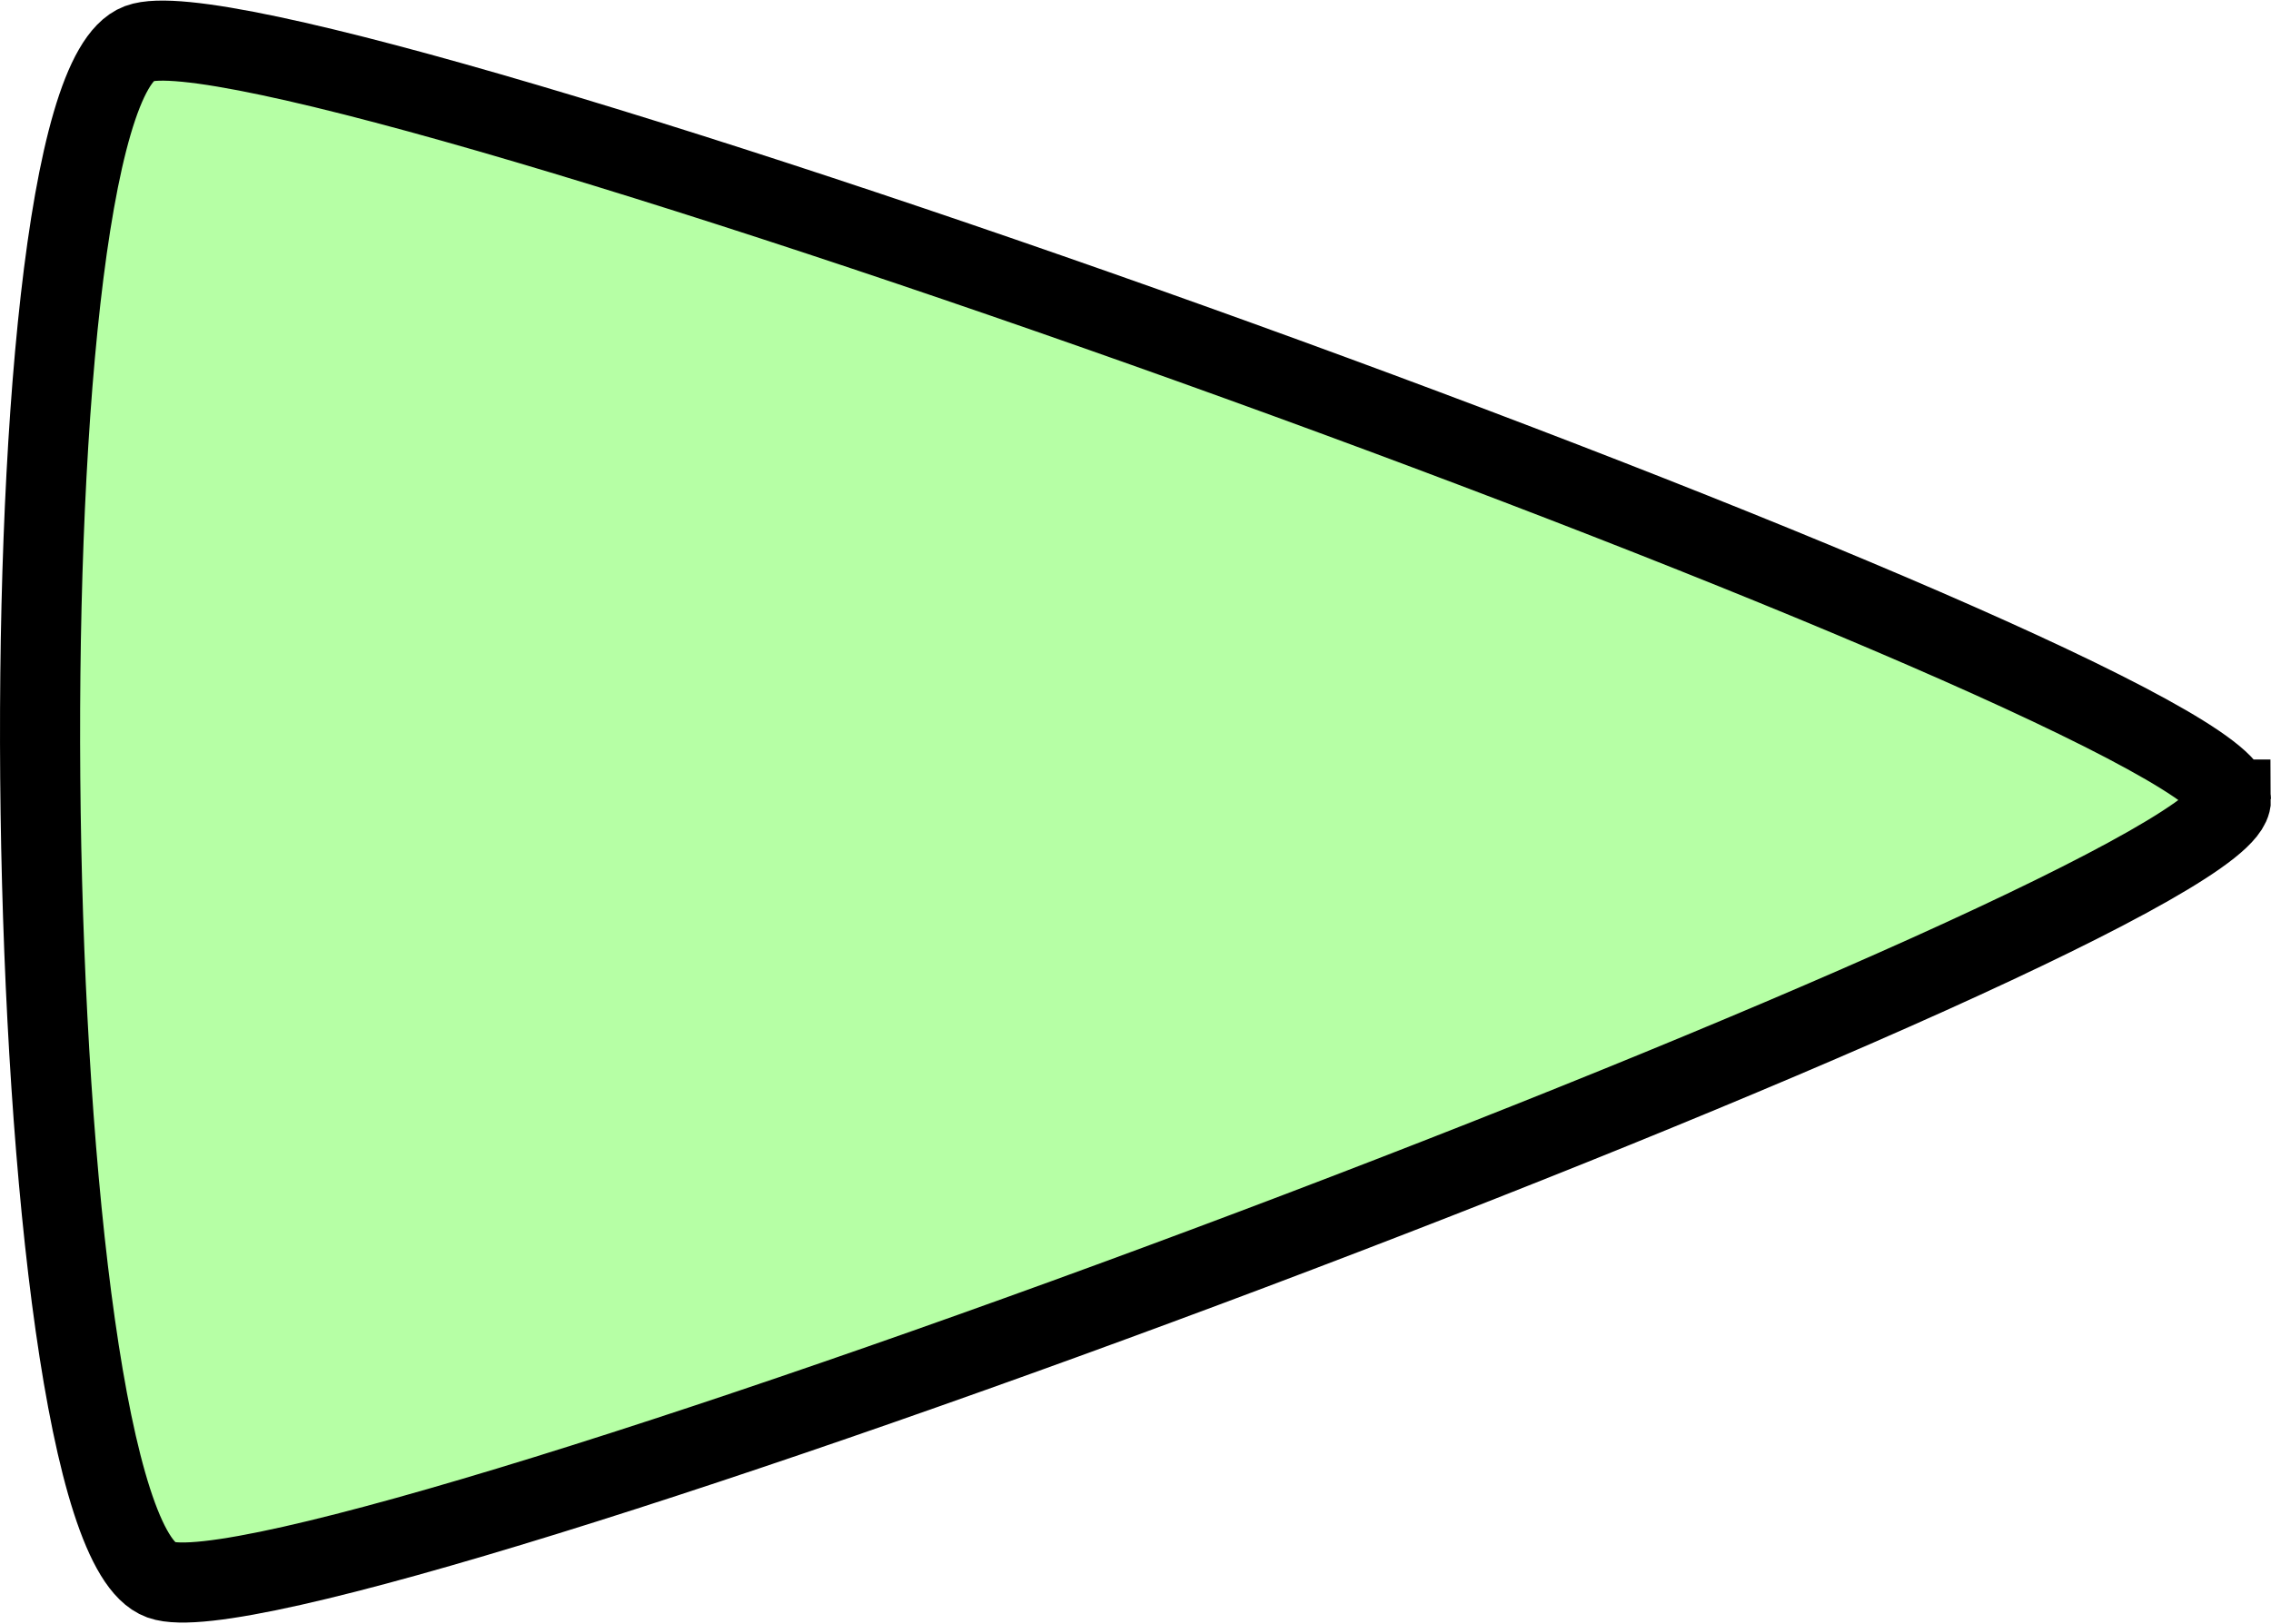
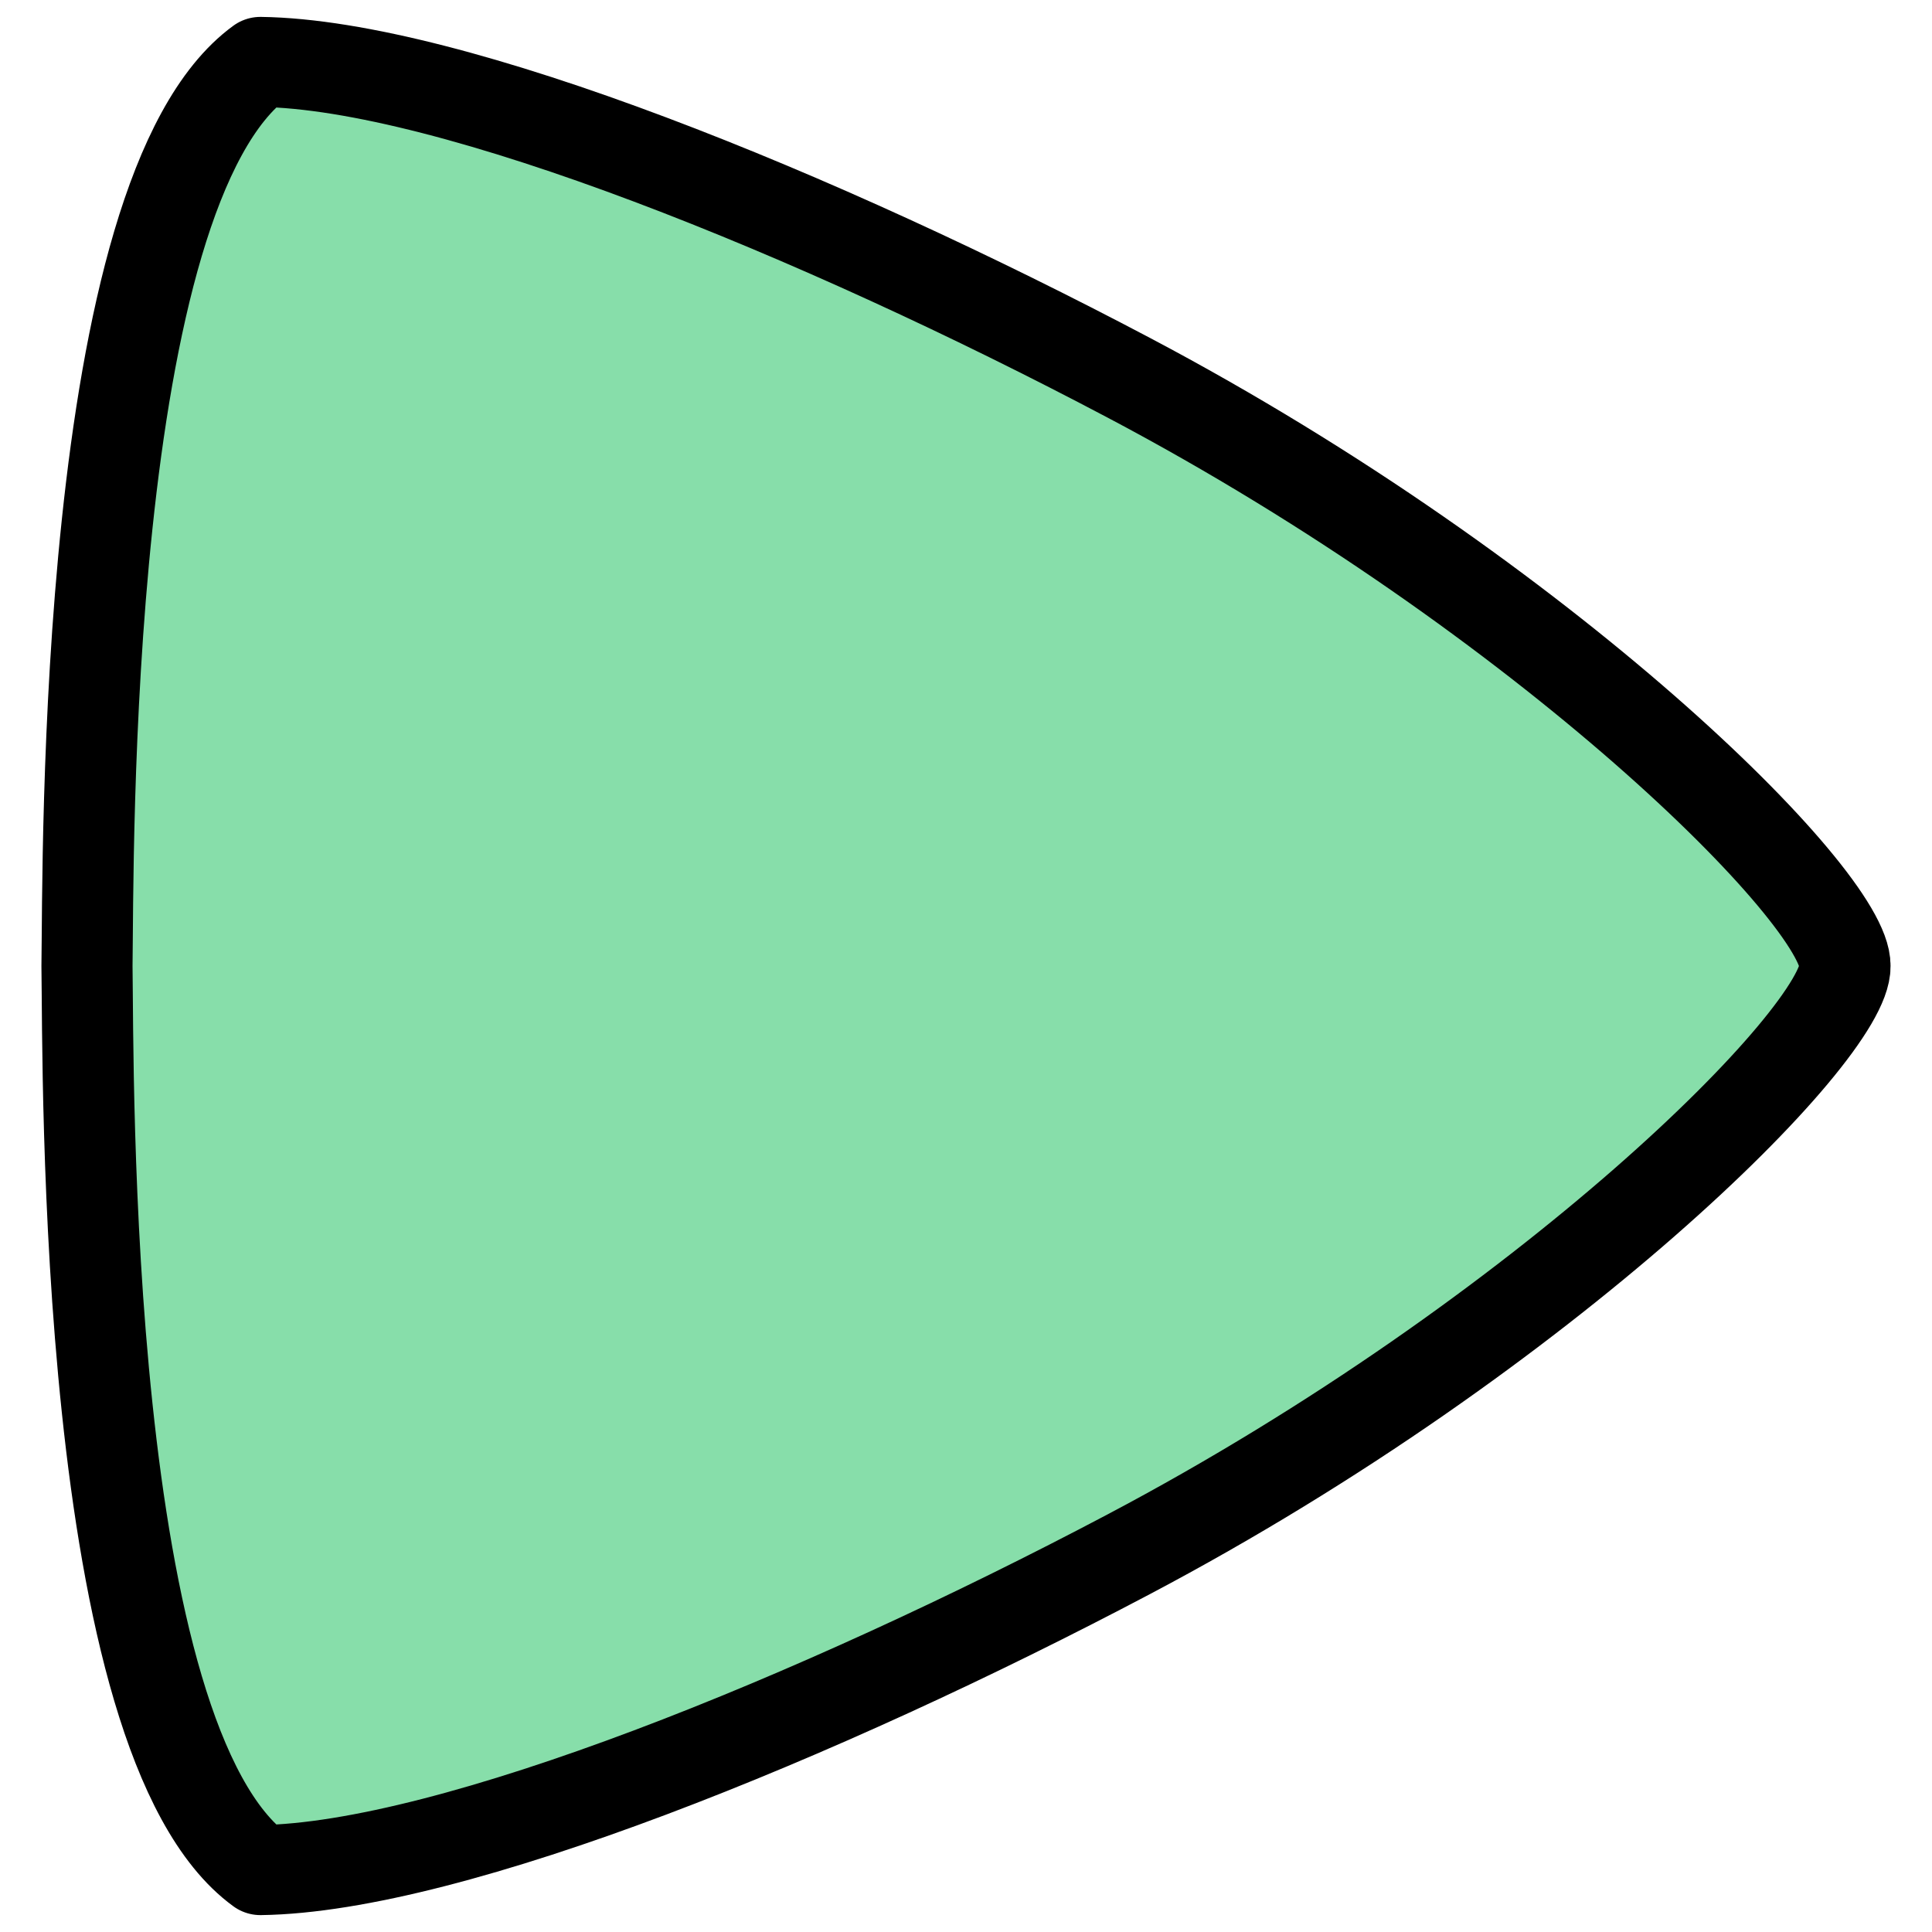
- <svg xmlns="http://www.w3.org/2000/svg" width="68.047mm" height="48.642mm" viewBox="0 0 68.047 48.642" version="1.1" id="svg1">
+ <svg xmlns="http://www.w3.org/2000/svg" width="512" height="512" viewBox="0 0 512 512" version="1.1" id="svg1">
  <defs id="defs1" />
-   <g id="layer1" transform="translate(88.75642,-54.11609)">
-     <path style="baseline-shift:baseline;display:inline;overflow:visible;opacity:1;fill:#b6ffa5;stroke:#000000;stroke-width:2.4;stroke-linecap:round;stroke-dasharray:none;stroke-opacity:1;enable-background:accumulate;stop-color:#000000;stop-opacity:1" d="m -21.909,78.076 c 0.046,3.222 -57.639,24.967 -62.027,23.382 -4.388,-1.586 -5,-44.397 -0.659,-46.034 4.342,-1.637 62.639,19.43 62.685,22.652 z" id="path20" />
-   </g>
+   <path d="m 180.576,168.908 c -17.046,12.567 -16.353,77.017 -16.512,87.092 0.159,10.075 -0.534,74.525 16.512,87.092 18.175,-0.249 53.217,-14.691 82.666,-30.426 C 303,291.423 331.559,262.519 331.424,256 331.559,249.481 303,220.577 263.242,199.334 233.793,183.599 198.752,169.157 180.576,168.908 Z" style="fill:#87deaa;stroke:#000000;stroke-width:8.673;stroke-linecap:round;stroke-linejoin:round;stroke-dasharray:none" id="path1" transform="matrix(2.783783,0,0,2.751027,-433.6675,-448.2629)" />
</svg>
